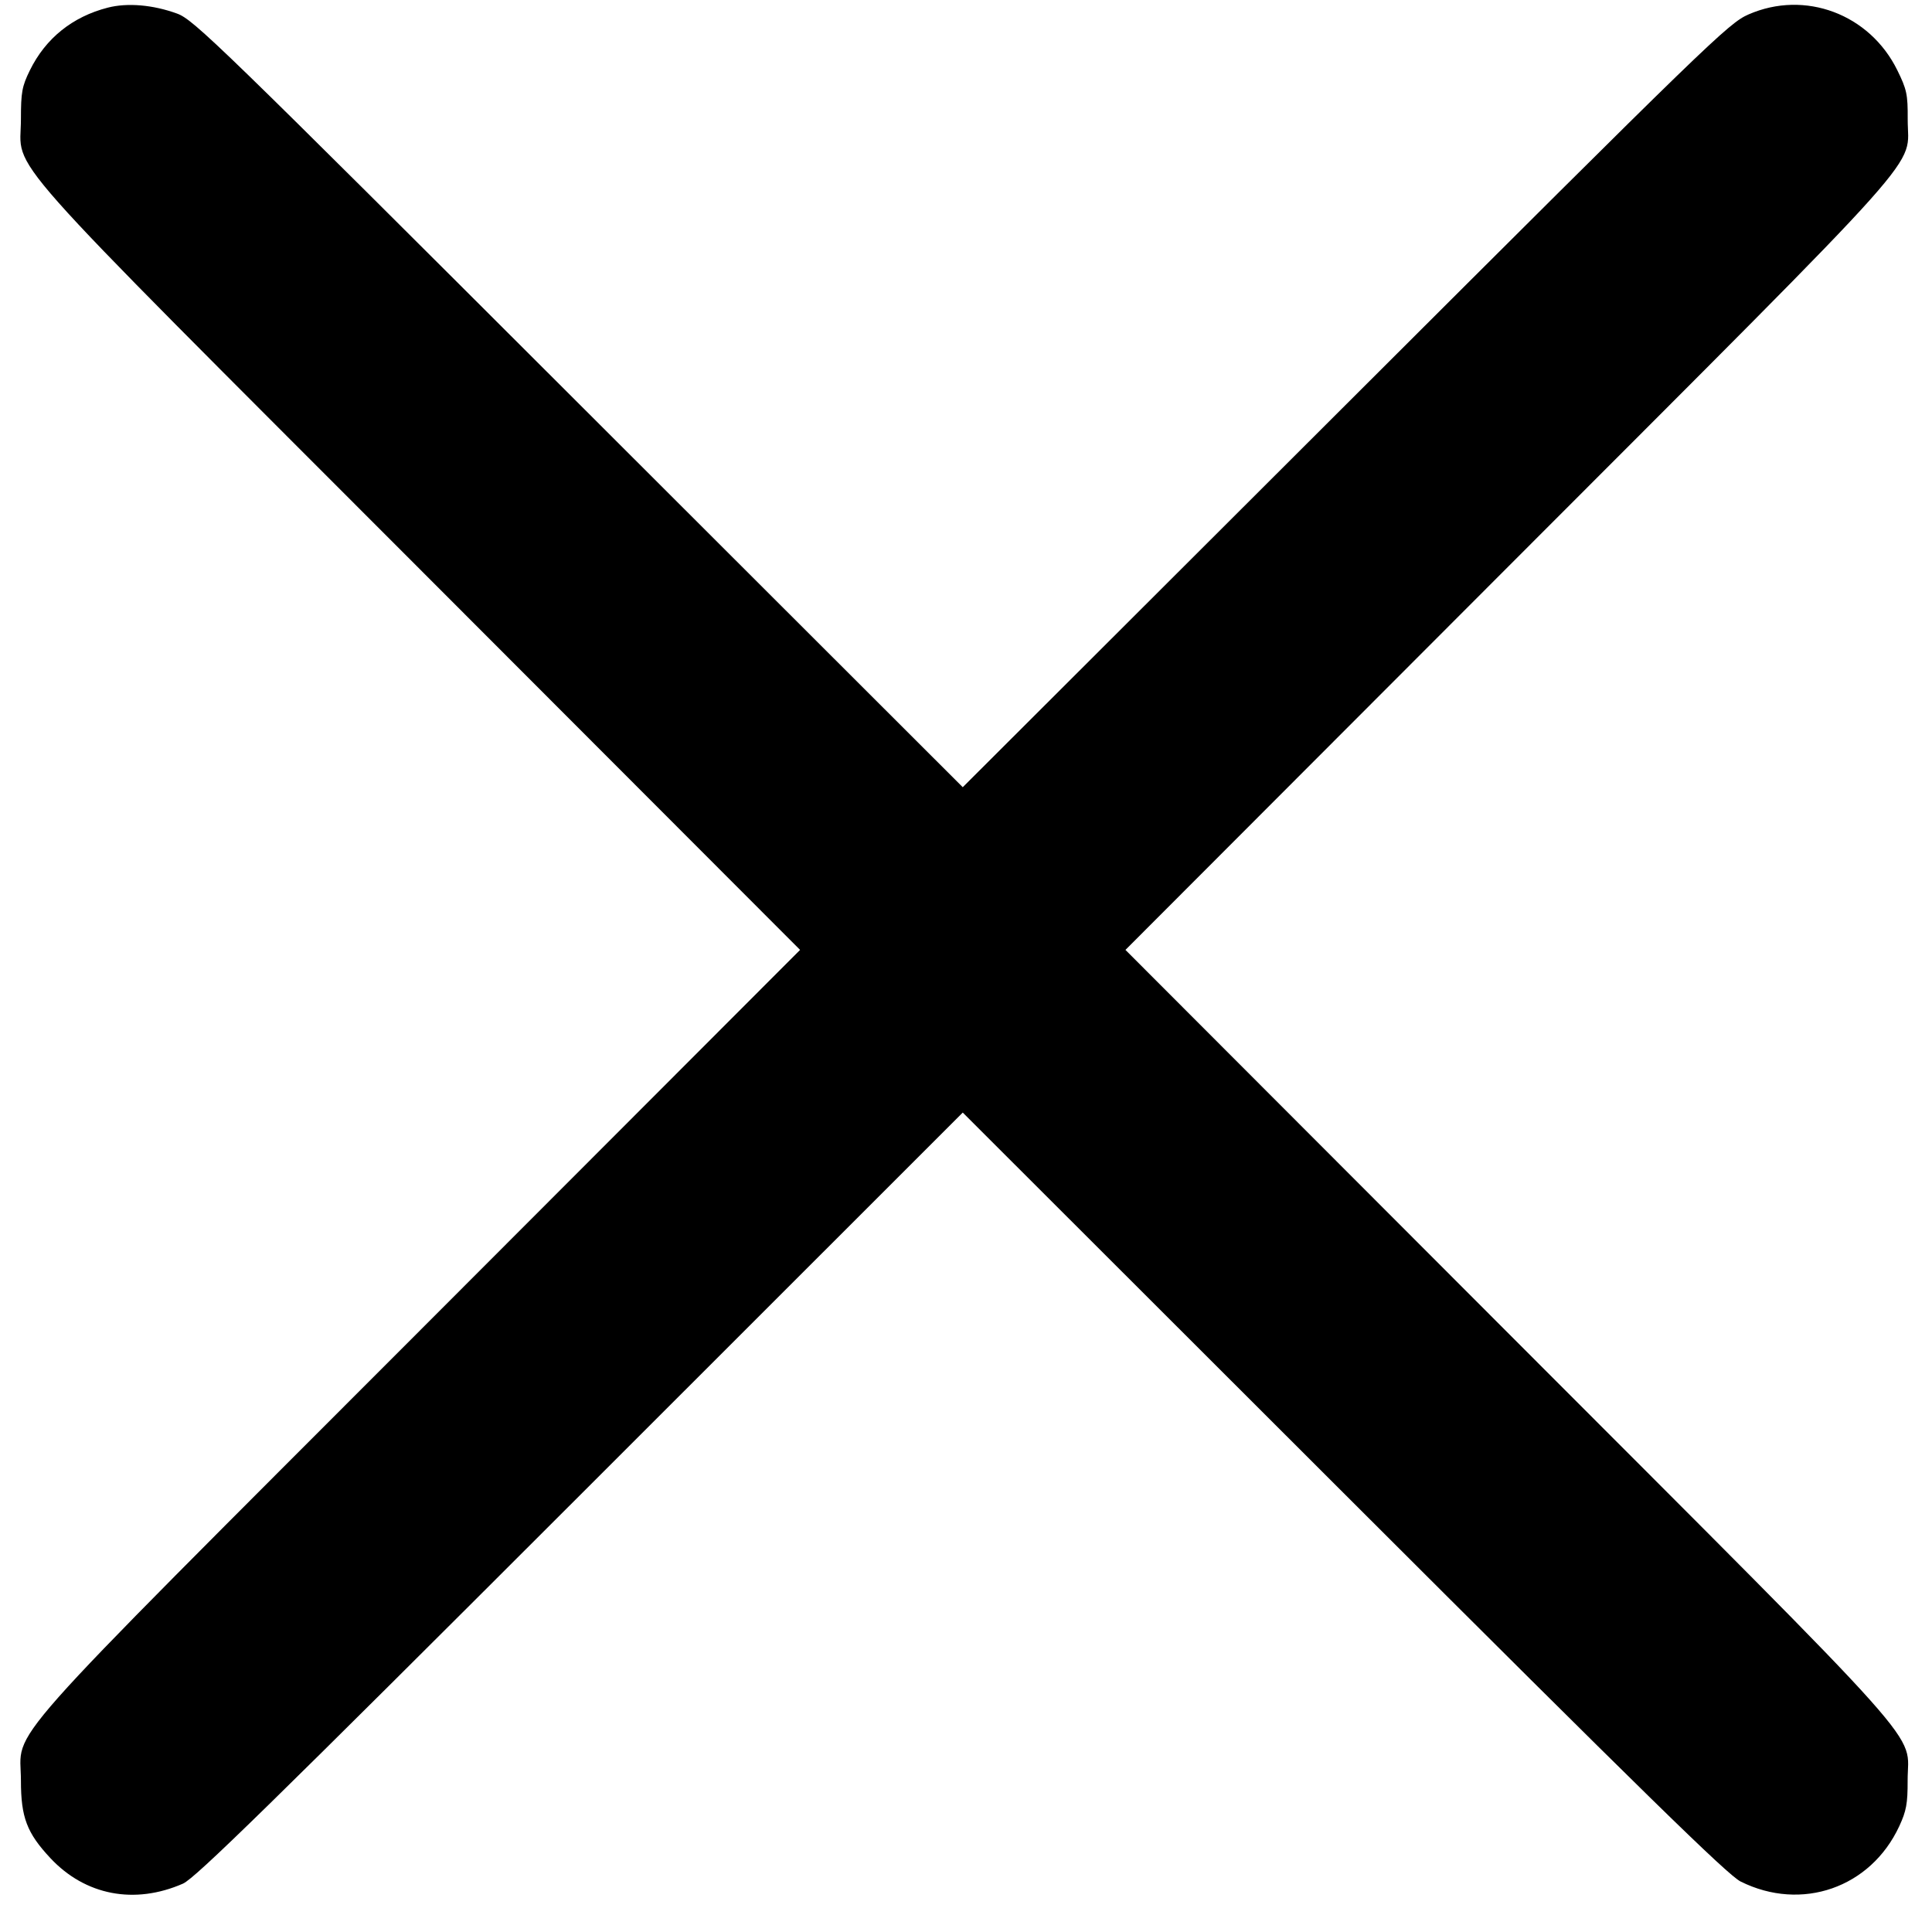
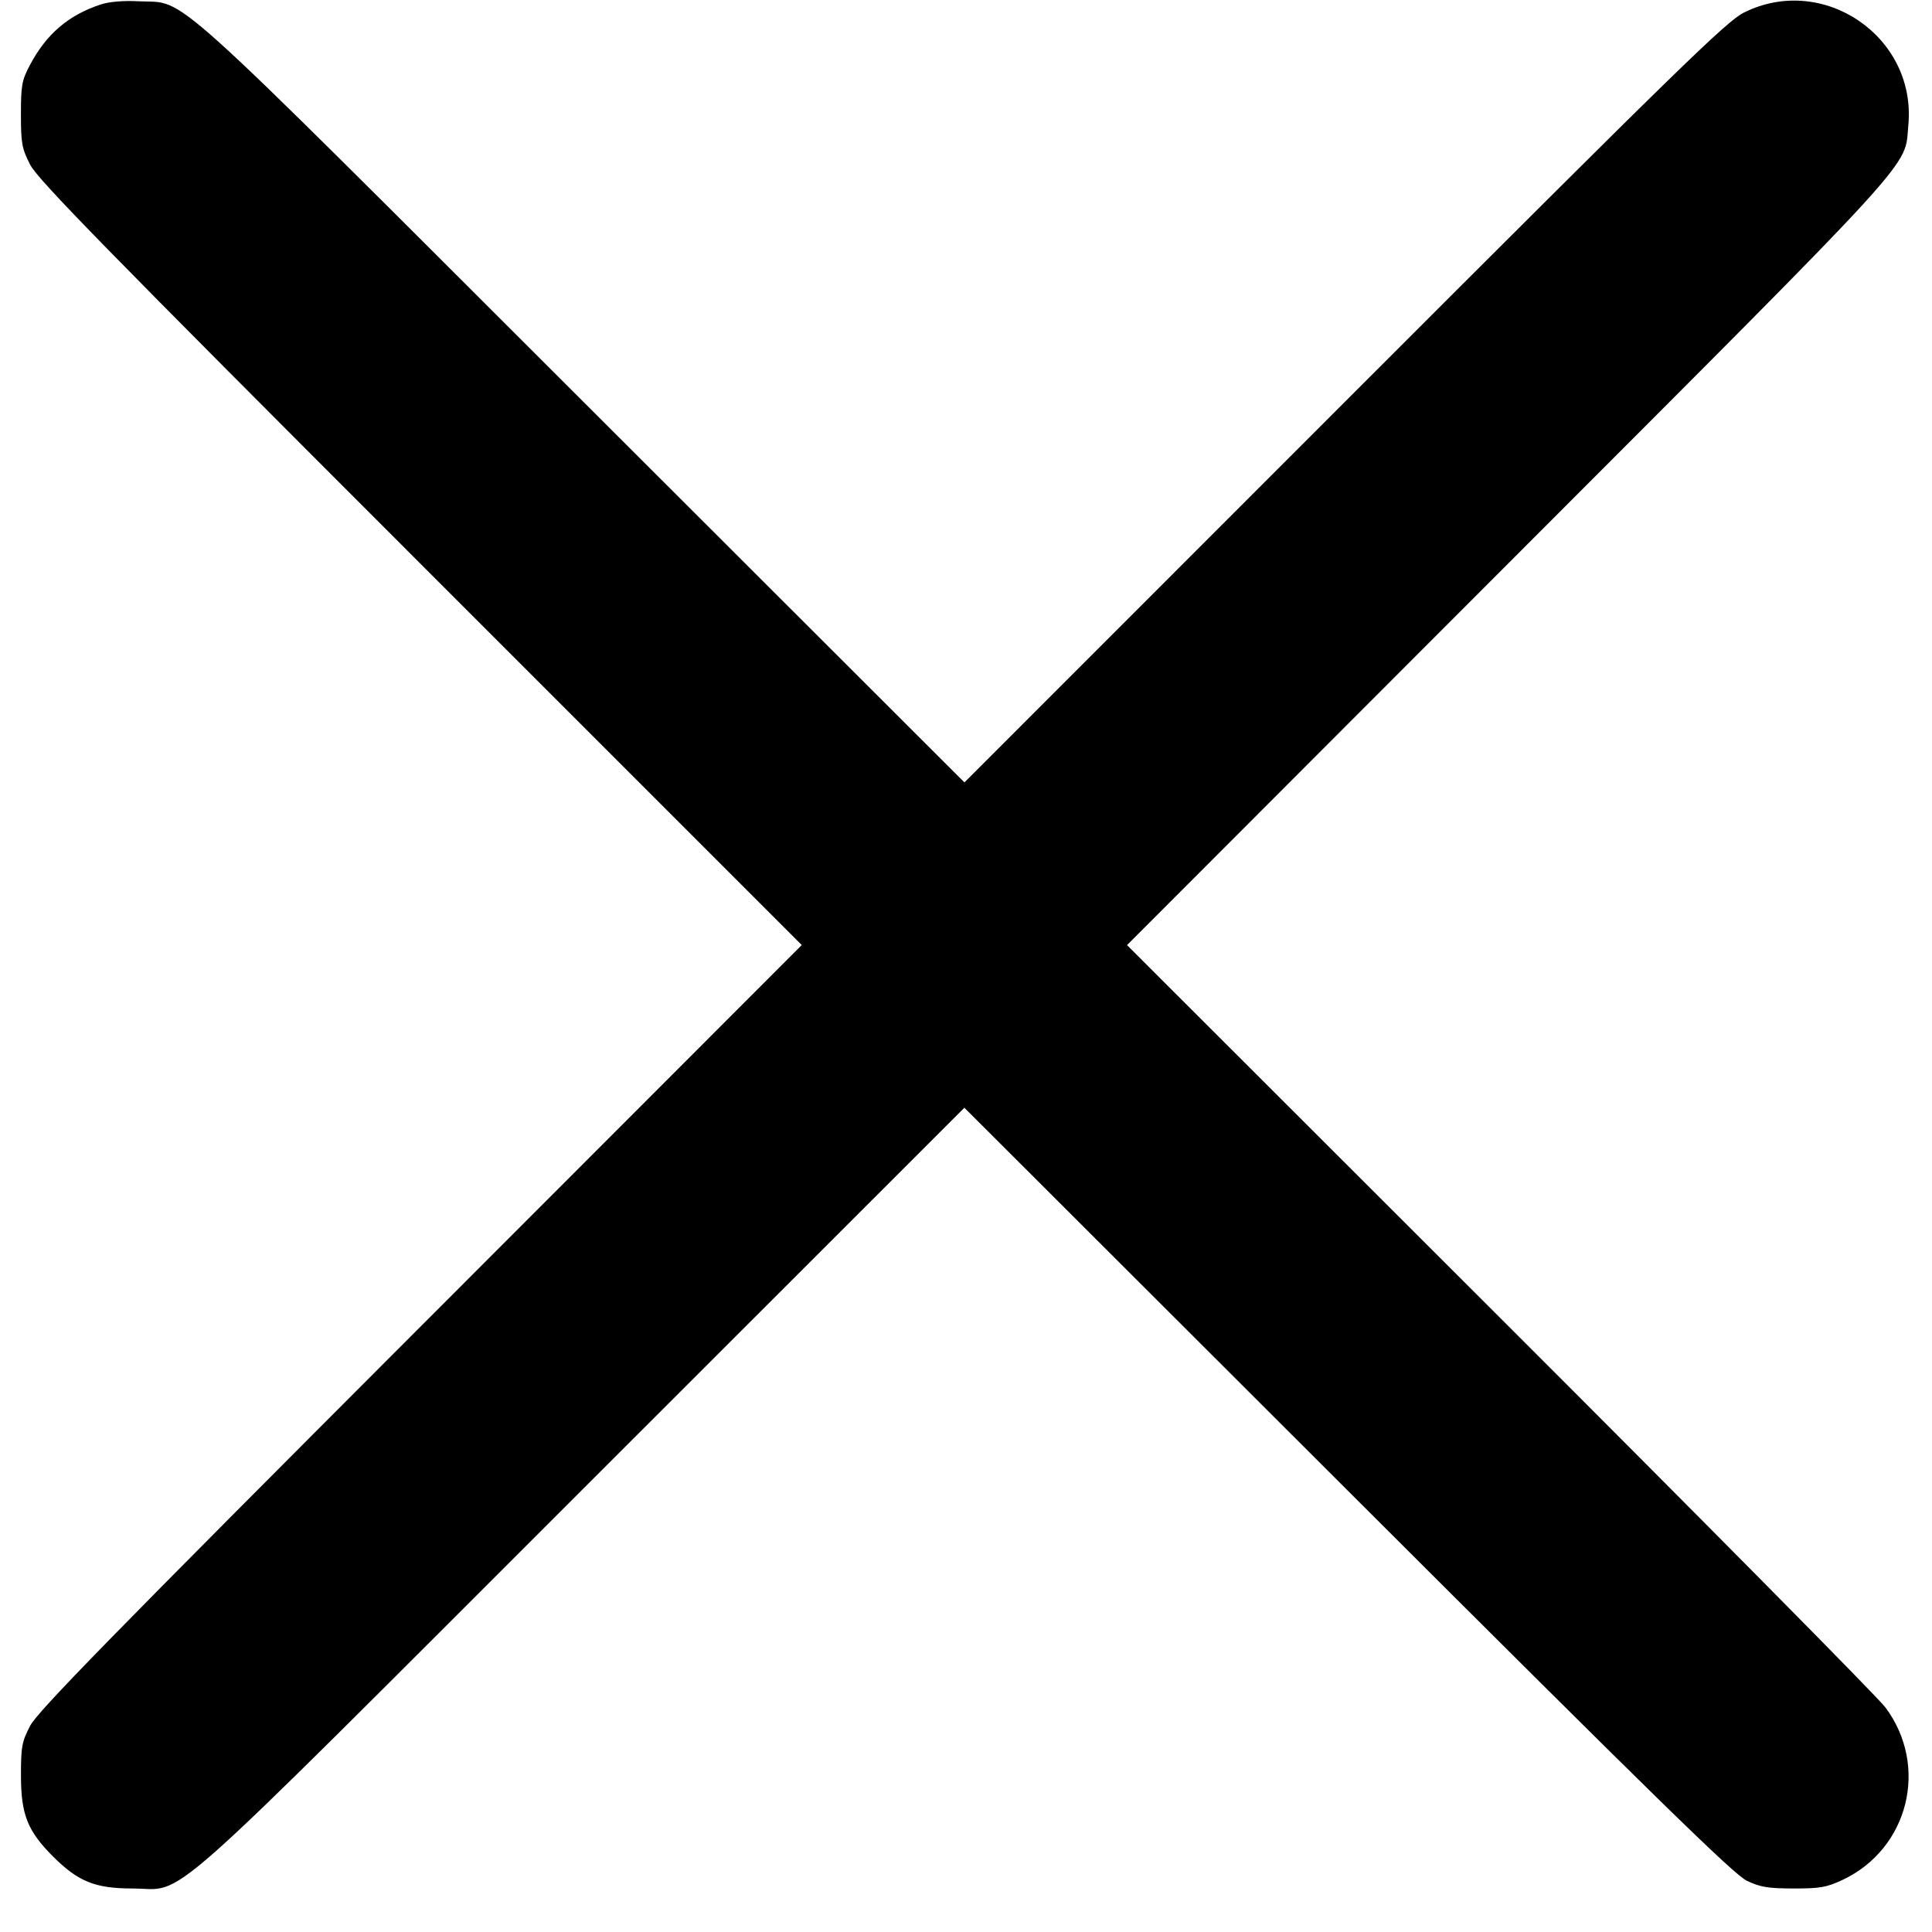
<svg xmlns="http://www.w3.org/2000/svg" width="421" height="421" fill="none">
-   <path d="M23.506 1.661C15.797 3.636 9.938 8.346 6.512 15.322c-1.718 3.499-1.951 4.77-1.951 10.64 0 11.939-7.097 3.932 86.913 98.058l82.871 82.972-82.871 82.972C-2.537 384.09 4.56 376.083 4.561 388.022c.001 7.998 1.296 11.402 6.427 16.887 7.592 8.117 18.333 10.179 28.89 5.547 2.651-1.164 19.134-17.291 86.595-84.727l83.32-83.289 82.975 82.896c65.66 65.598 83.716 83.265 86.527 84.664 13.284 6.613 28.326 1.376 34.561-12.032 1.55-3.335 1.848-4.952 1.834-9.946-.032-11.235 7.079-3.267-86.883-97.357l-83.561-83.673 83.561-83.674c93.954-94.082 86.837-86.107 86.898-97.371.029-5.374-.2-6.452-2.269-10.655-6.028-12.244-20.132-17.524-32.431-12.141-4.348 1.904-8.446 5.876-87.887 85.192l-83.325 83.195-83.671-83.585C47.415 9.327 42.221 4.283 38.579 2.956 33.338 1.046 27.773.568 23.506 1.661" fill-rule="evenodd" fill="#000" />
+   <path d="M21.952.972C14.917 3.28 10.074 7.433 6.49 14.235c-1.73 3.282-1.928 4.377-1.929 10.674 0 6.313.199 7.41 1.985 10.933 1.651 3.257 15.98 17.91 85.076 87.004l83.09 83.088-83.081 83.15c-67.59 67.645-83.454 83.87-85.076 87.009-1.802 3.489-1.992 4.532-1.986 10.876.01 8.439 1.432 12.02 6.981 17.569 5.468 5.468 9.163 6.965 17.218 6.979 12.095.019 3.835 7.336 98.233-87.02l83.147-83.111 83.499 83.388c67.392 67.303 84.176 83.711 87.007 85.06 2.926 1.394 4.615 1.674 10.174 1.683 5.772.009 7.203-.241 10.663-1.863 14.446-6.772 18.92-24.844 9.319-37.641-1.646-2.194-39.494-40.456-84.107-85.027l-81.114-81.039 83.055-83.151c91.084-91.19 86.303-85.952 87.2-95.557C417.637 8.04 397.35-5.858 380.054 2.72c-3.821 1.895-13.729 11.559-87.103 84.957l-82.791 82.819-83.153-83.053C34.191-5.262 40.957.833 30.234.278c-3.36-.174-6.416.082-8.282.694" fill-rule="evenodd" fill="#000" />
</svg>
